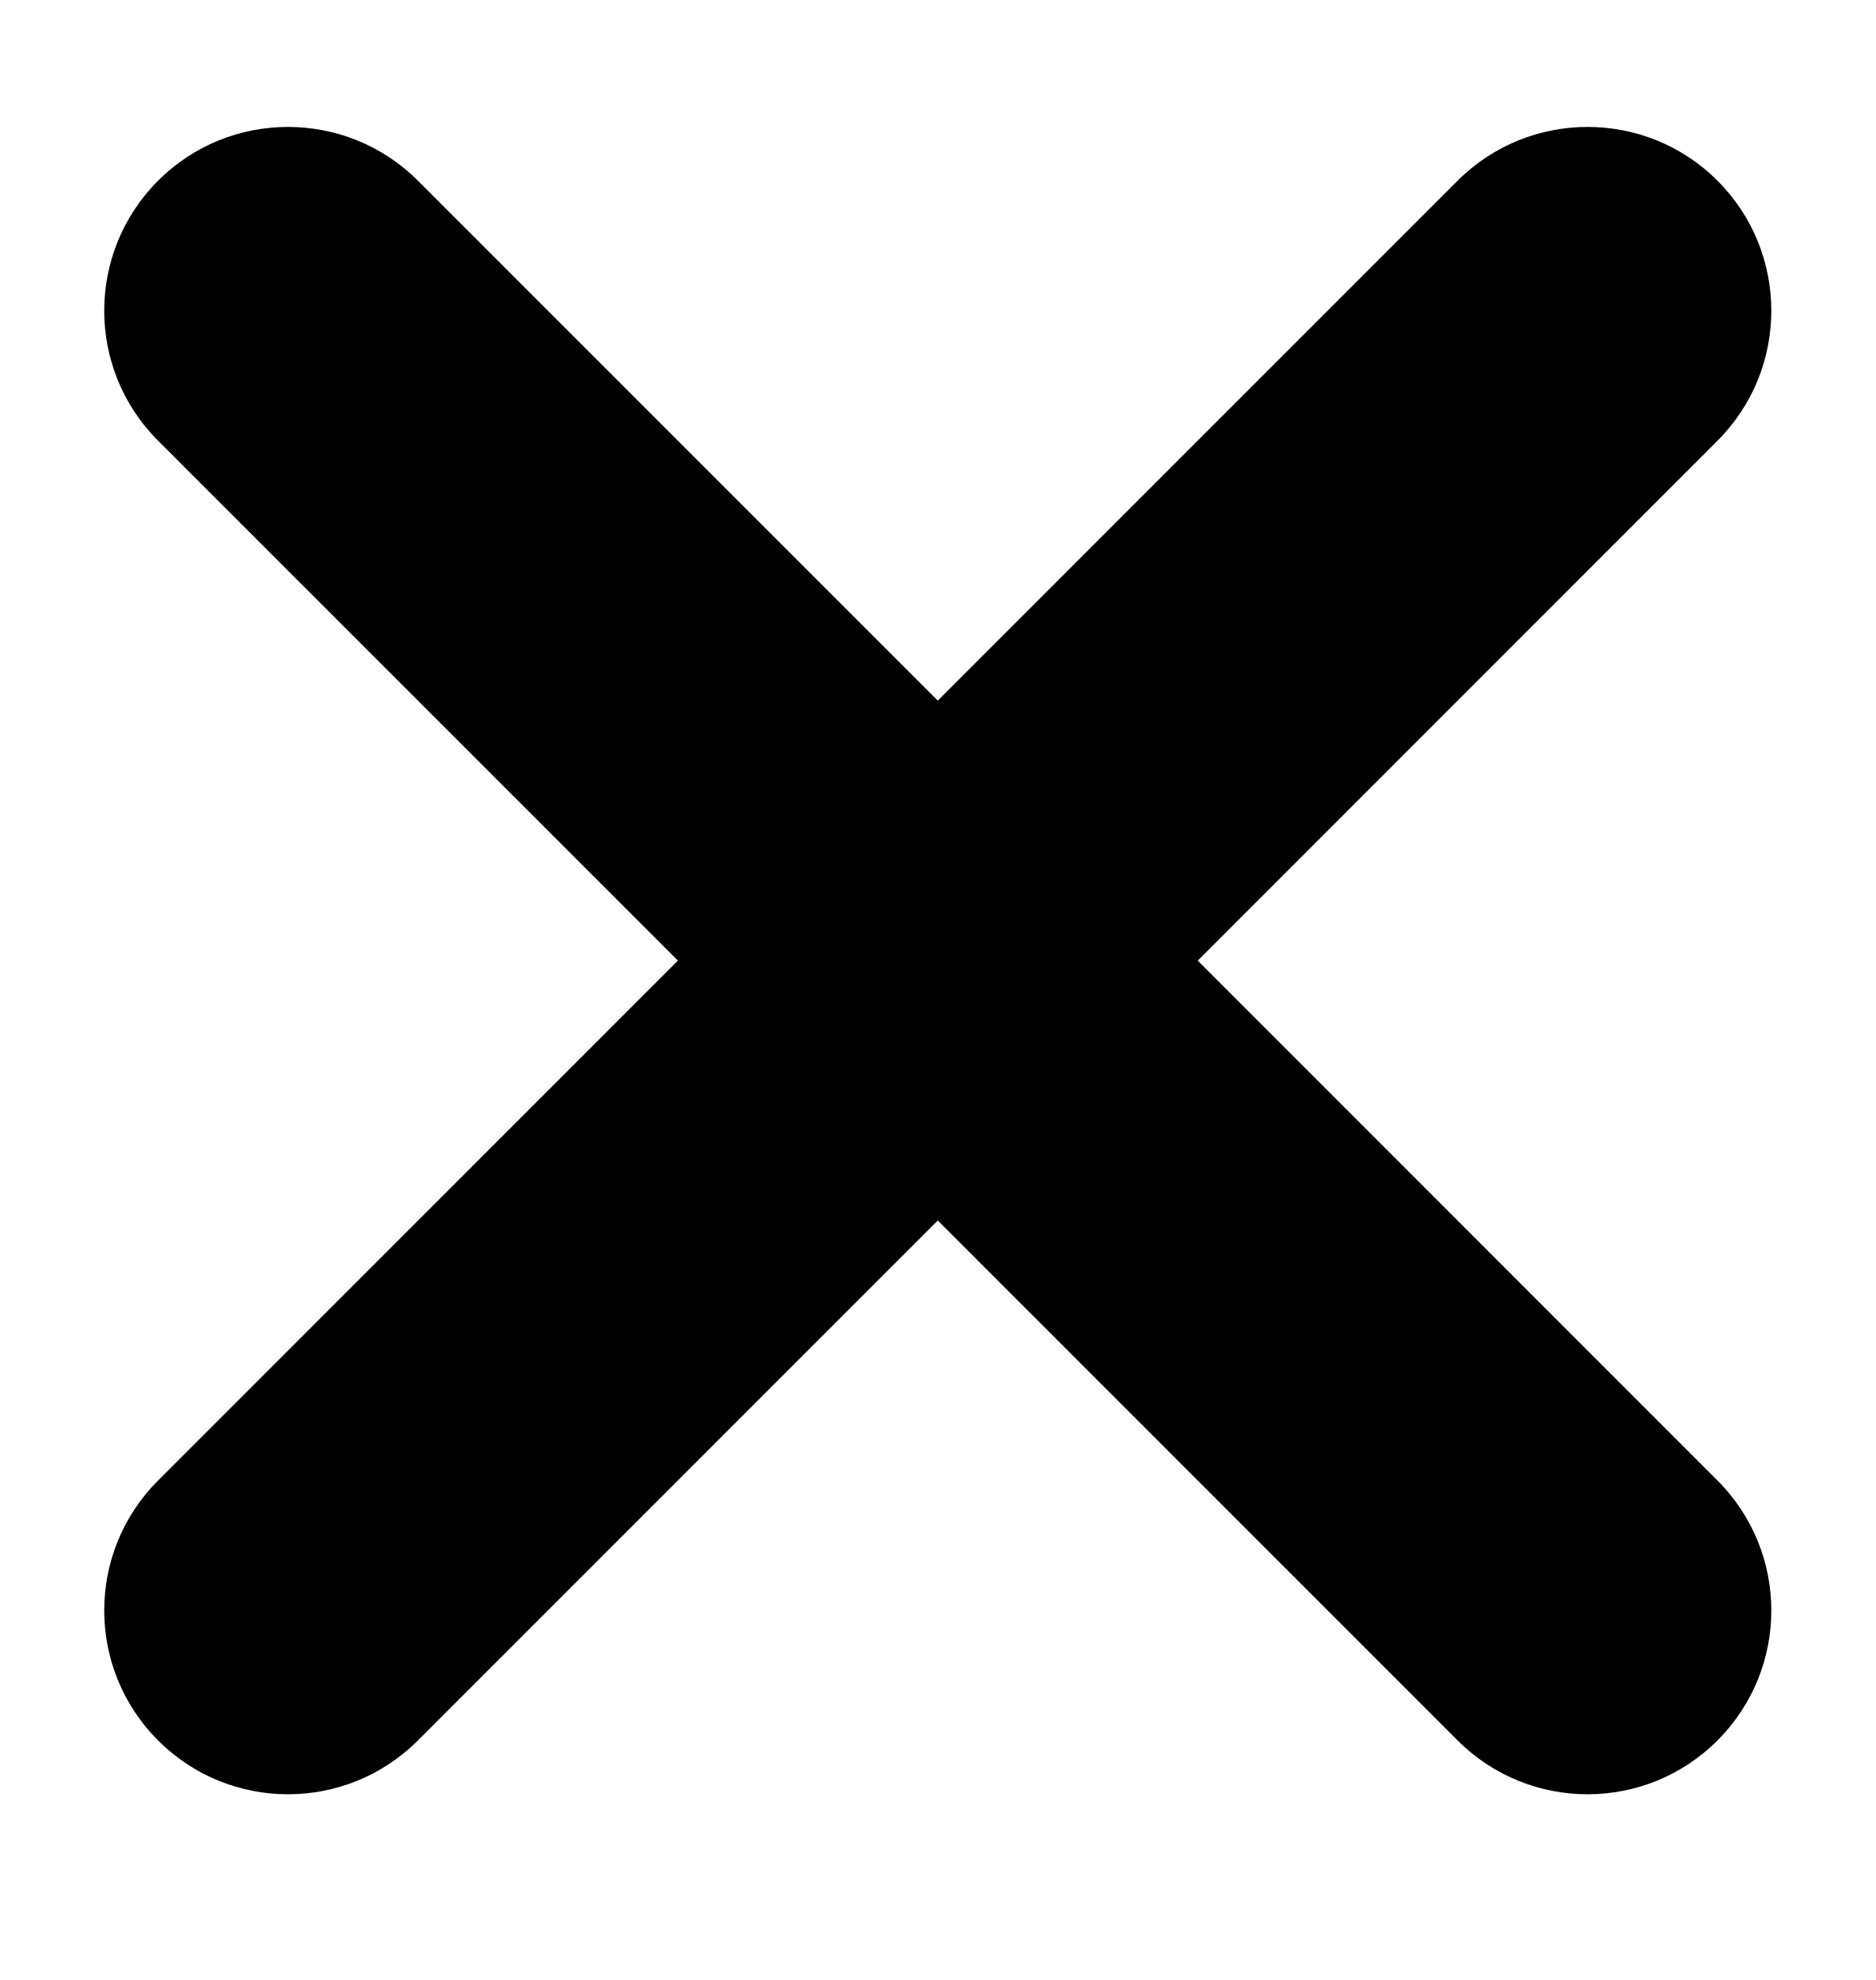
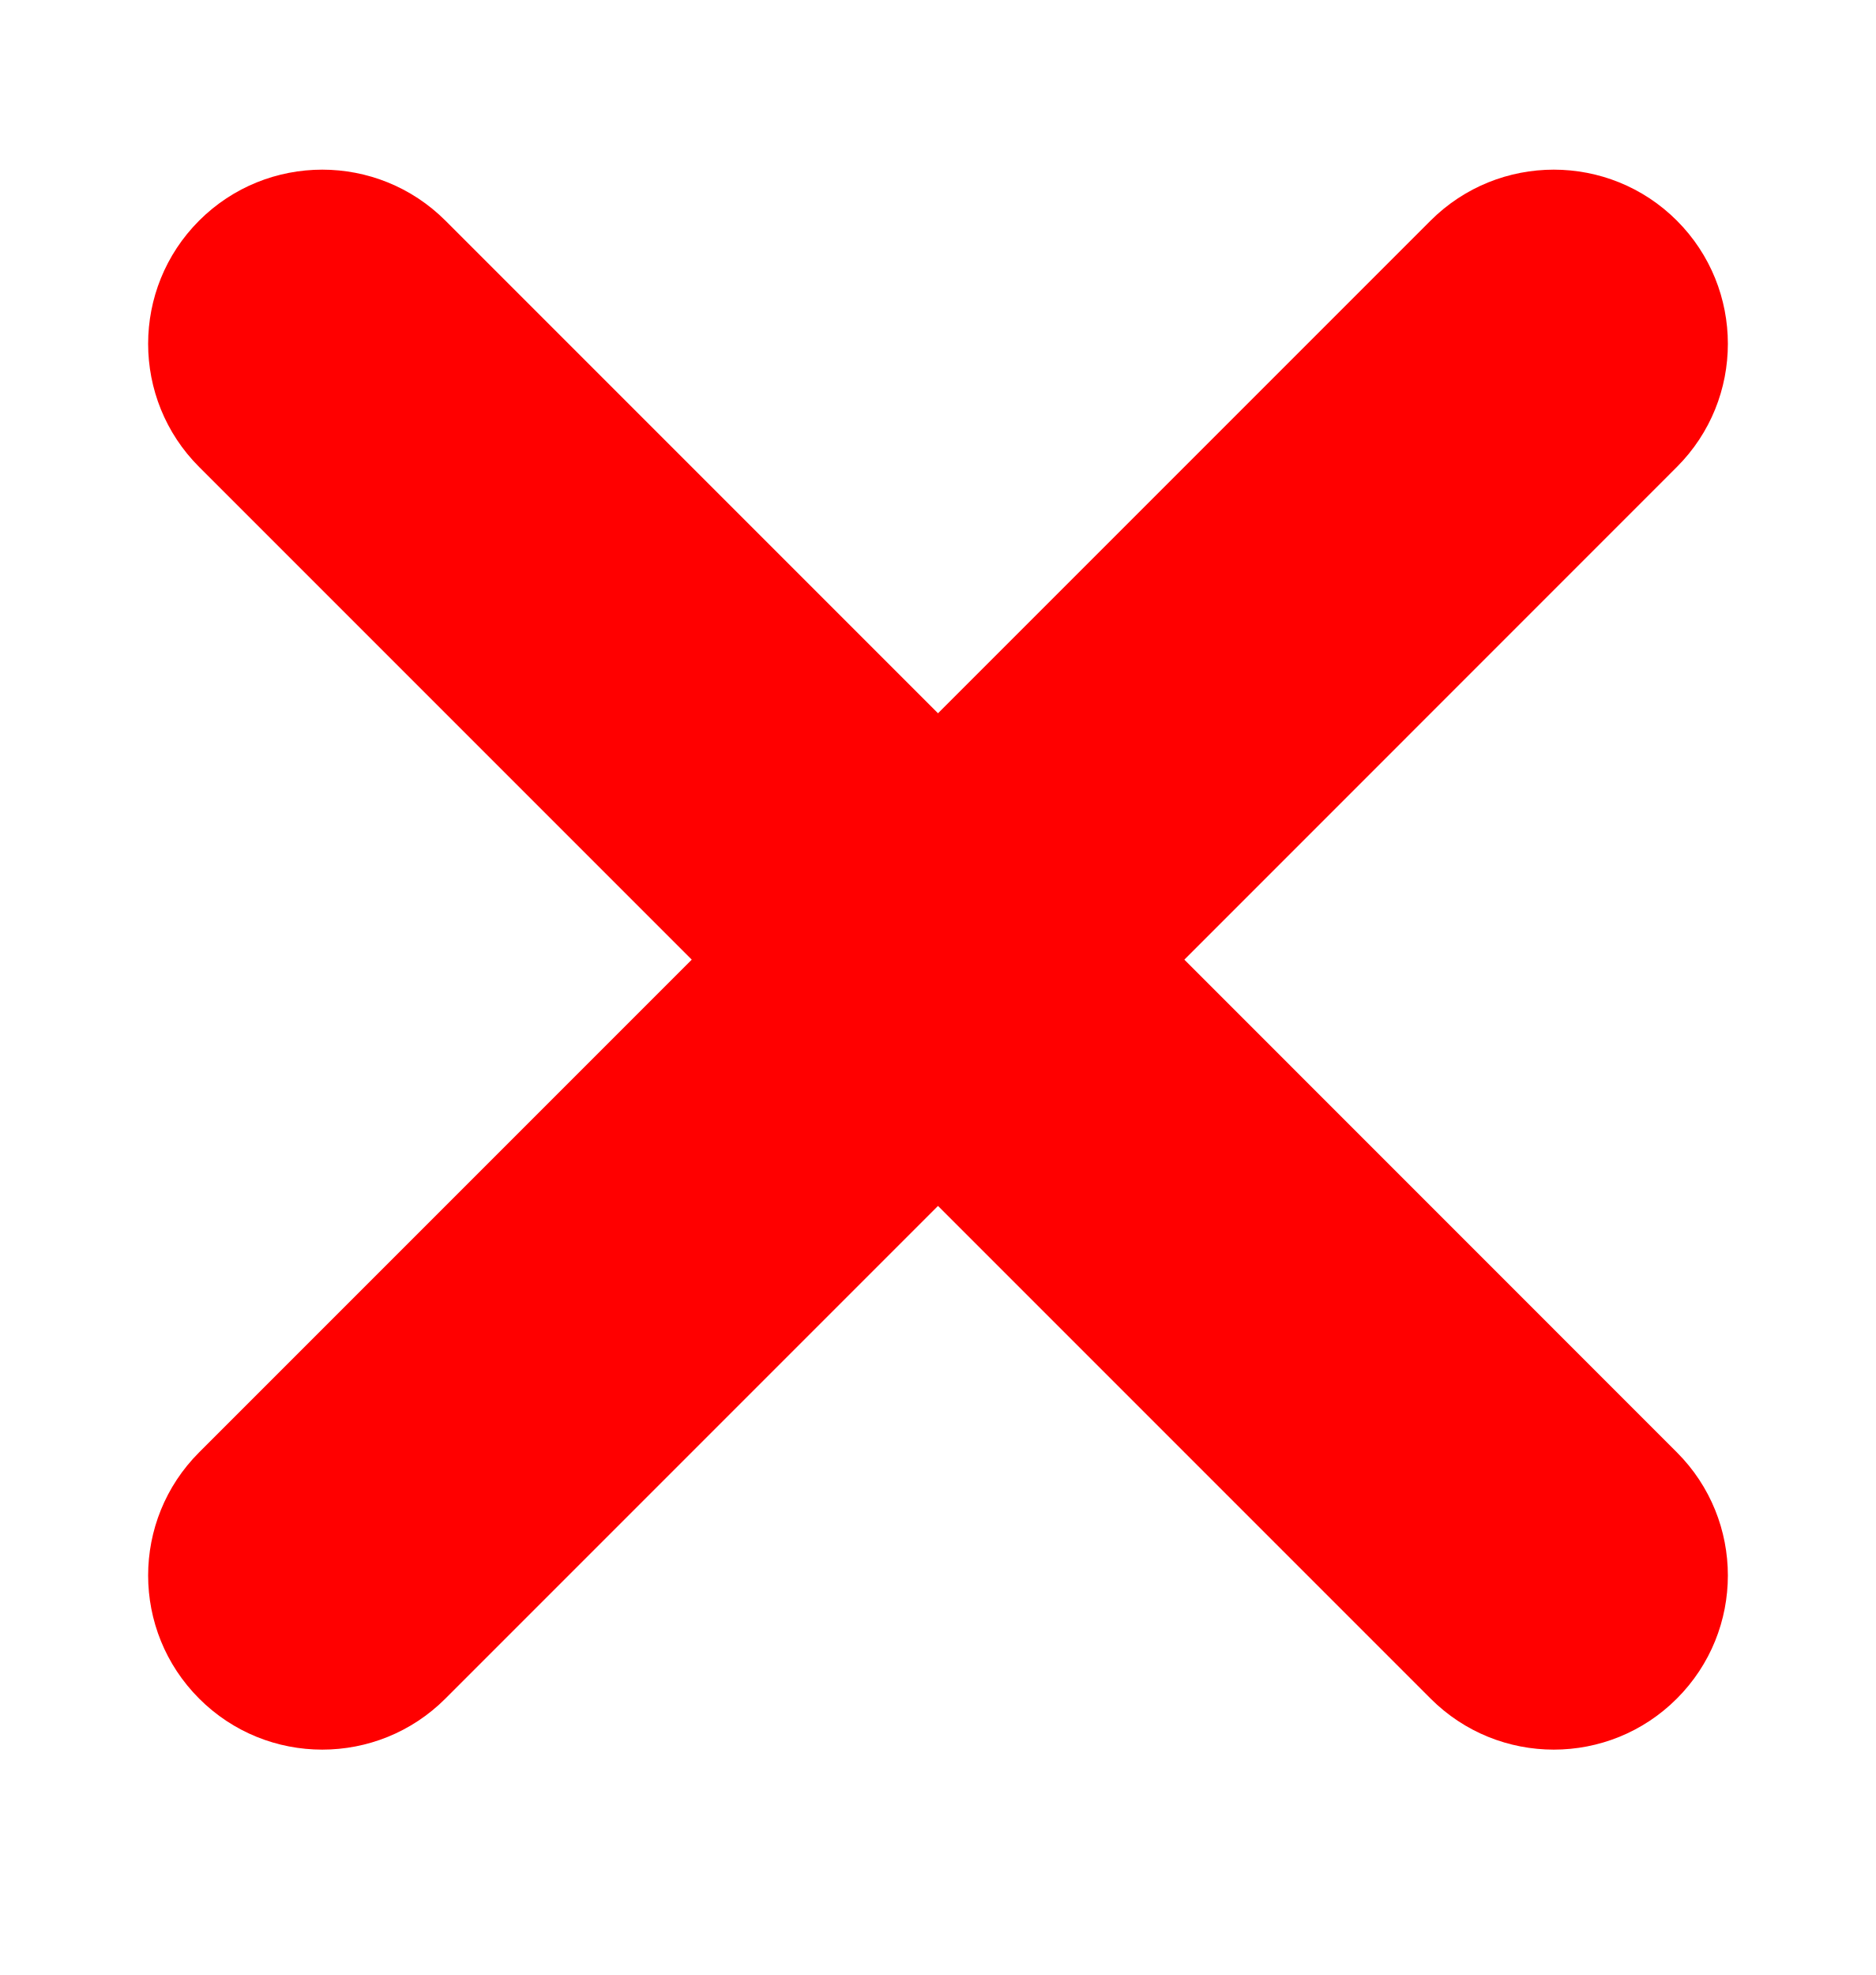
- <svg xmlns="http://www.w3.org/2000/svg" width="18" height="19" viewBox="0 0 18 19" fill="none">
-   <path d="M4.011 1.734C3.322 1.046 2.205 1.046 1.517 1.734C0.828 2.423 0.828 3.54 1.517 4.229L6.506 9.218L1.517 14.207C0.828 14.896 0.828 16.012 1.517 16.701C2.205 17.39 3.322 17.39 4.011 16.701L9 11.712L13.989 16.701C14.678 17.39 15.795 17.39 16.483 16.701C17.172 16.012 17.172 14.896 16.483 14.207L11.495 9.218L16.483 4.229C17.172 3.54 17.172 2.423 16.483 1.734C15.795 1.046 14.678 1.046 13.989 1.734L9 6.723L4.011 1.734Z" fill="black" />
+ <svg xmlns="http://www.w3.org/2000/svg" width="19" height="20" viewBox="0 0 19 20" fill="none">
+   <path d="M4.511 2.234C3.822 1.546 2.705 1.546 2.017 2.234C1.328 2.923 1.328 4.04 2.017 4.729L7.006 9.718L2.017 14.707C1.328 15.396 1.328 16.512 2.017 17.201C2.705 17.89 3.822 17.89 4.511 17.201L9.5 12.212L14.489 17.201C15.178 17.89 16.295 17.89 16.983 17.201C17.672 16.512 17.672 15.396 16.983 14.707L11.995 9.718L16.983 4.729C17.672 4.04 17.672 2.923 16.983 2.234C16.295 1.546 15.178 1.546 14.489 2.234L9.5 7.223L4.511 2.234Z" fill="#FF0000" />
</svg>
